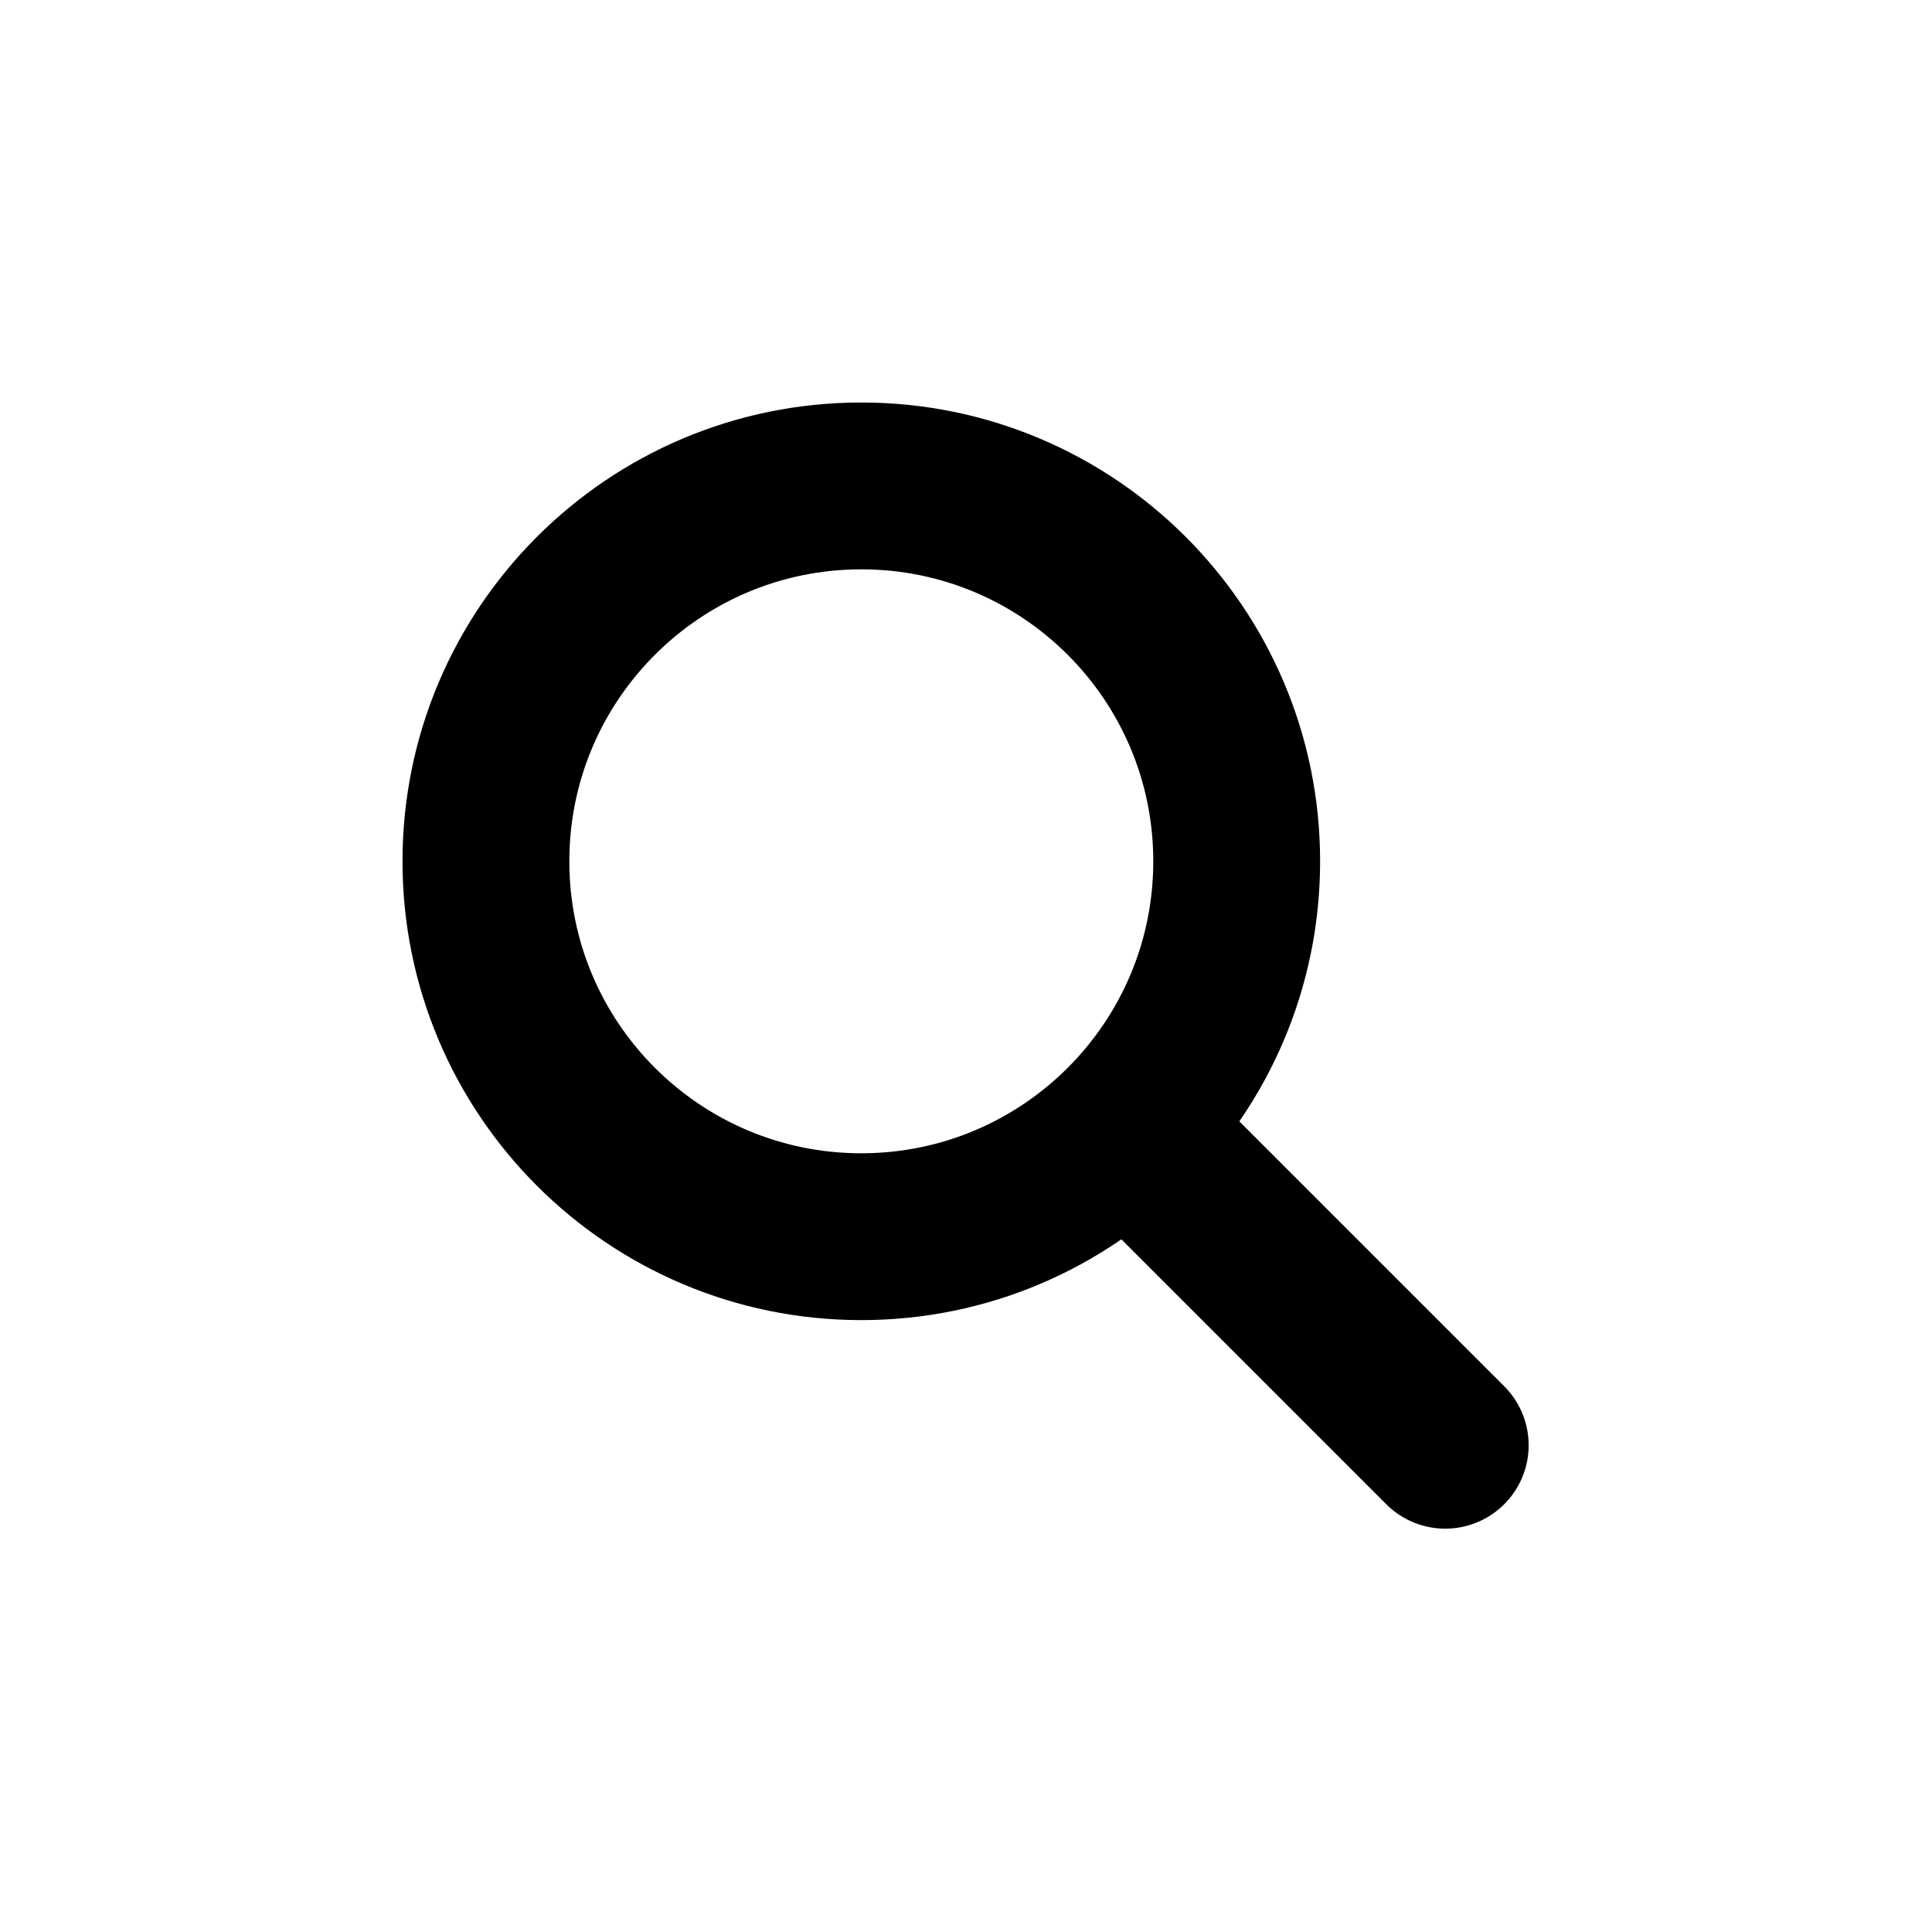
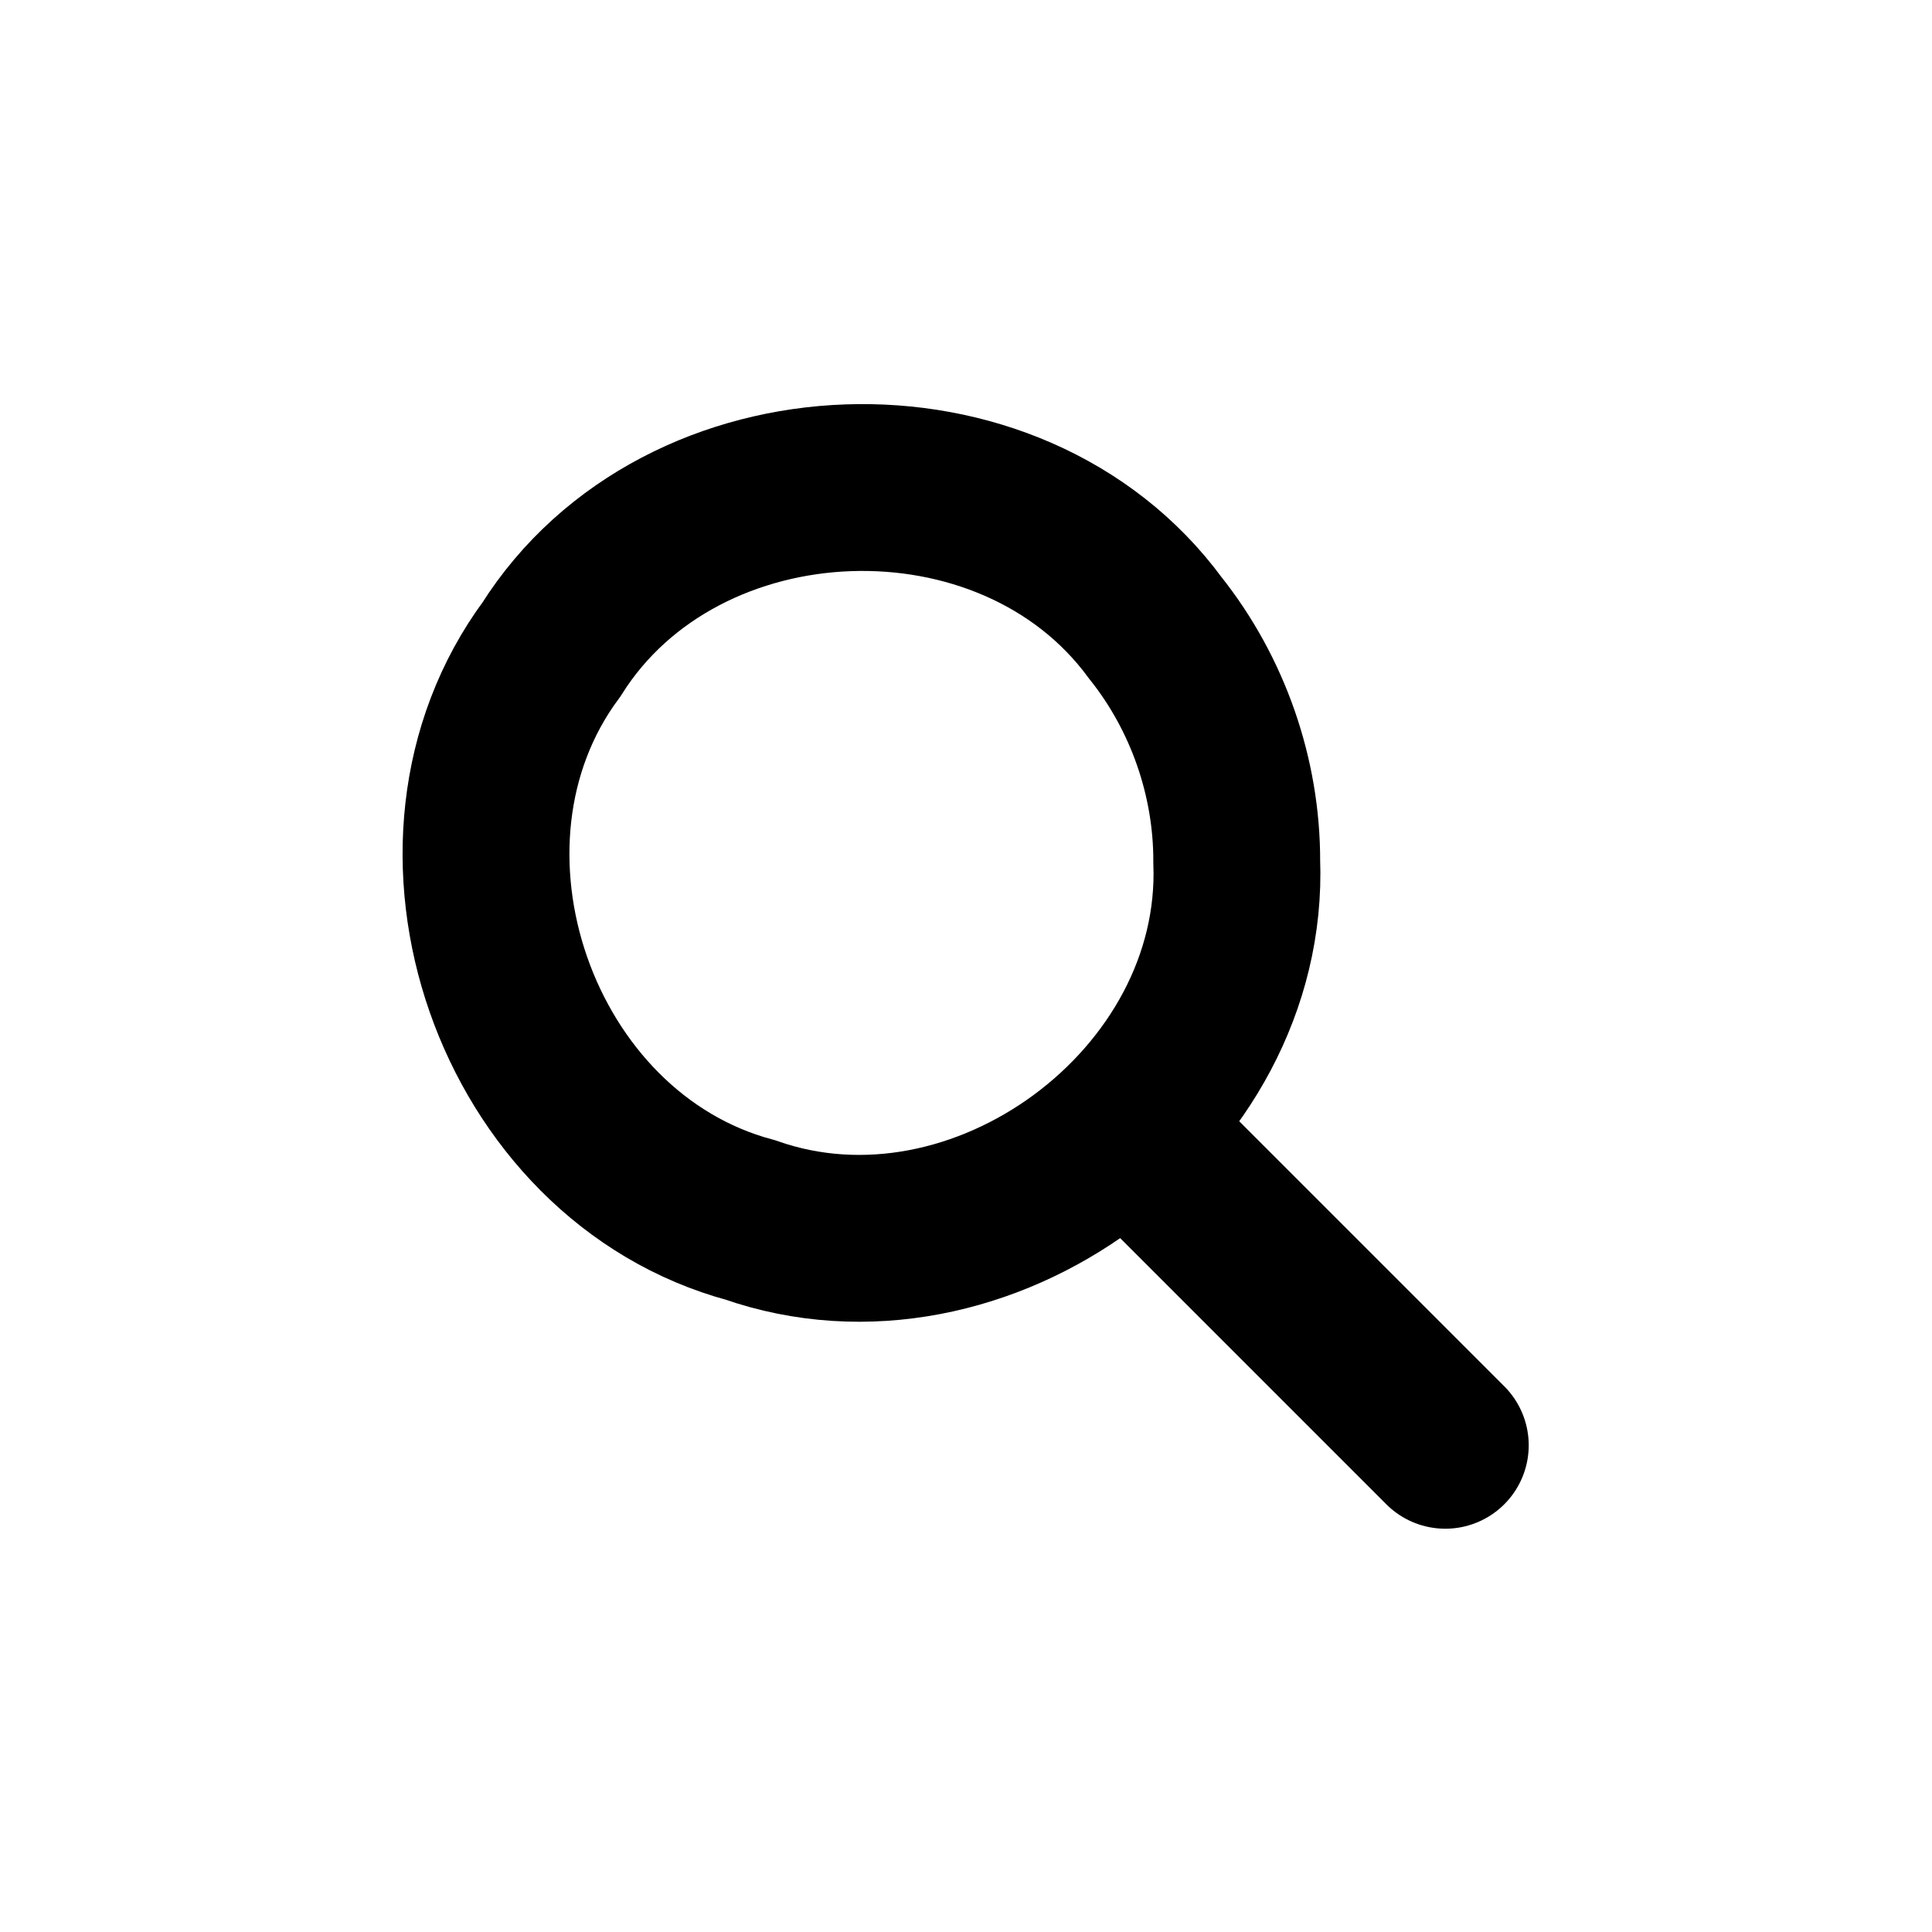
- <svg xmlns="http://www.w3.org/2000/svg" width="48" height="48" id="svg2" version="1.1">
-   <defs id="defs12" />
-   <g id="g4" style="fill:none;fill-opacity:1;stroke:#000000;stroke-width:4px;stroke-linecap:round" transform="matrix(1.036262,0,0,1.036262,-1.398879,-1.398878)">
-     <circle cx="22" cy="22" r="9" id="circle6" style="fill:none;fill-opacity:1" />
-     <line x1="29" y1="29" x2="36" y2="36" id="line8" style="fill:none;fill-opacity:1" />
+ <svg xmlns="http://www.w3.org/2000/svg" height="48" width="48" version="1.1">
+   <g transform="matrix(1.0363 0 0 1.0363 -1.3989 -1.3989)" stroke="#000" stroke-linecap="round" stroke-width="4px" fill="none">
+     <path d="m31 22c0.222 5.836-6.155 10.527-11.66 8.598-5.638-1.514-8.245-8.989-4.768-13.68 3.113-4.94 11.024-5.22 14.478-0.512 1.256 1.575 1.955 3.58 1.95 5.594z" />
+     <path d="m29 29l7 7" />
  </g>
</svg>
